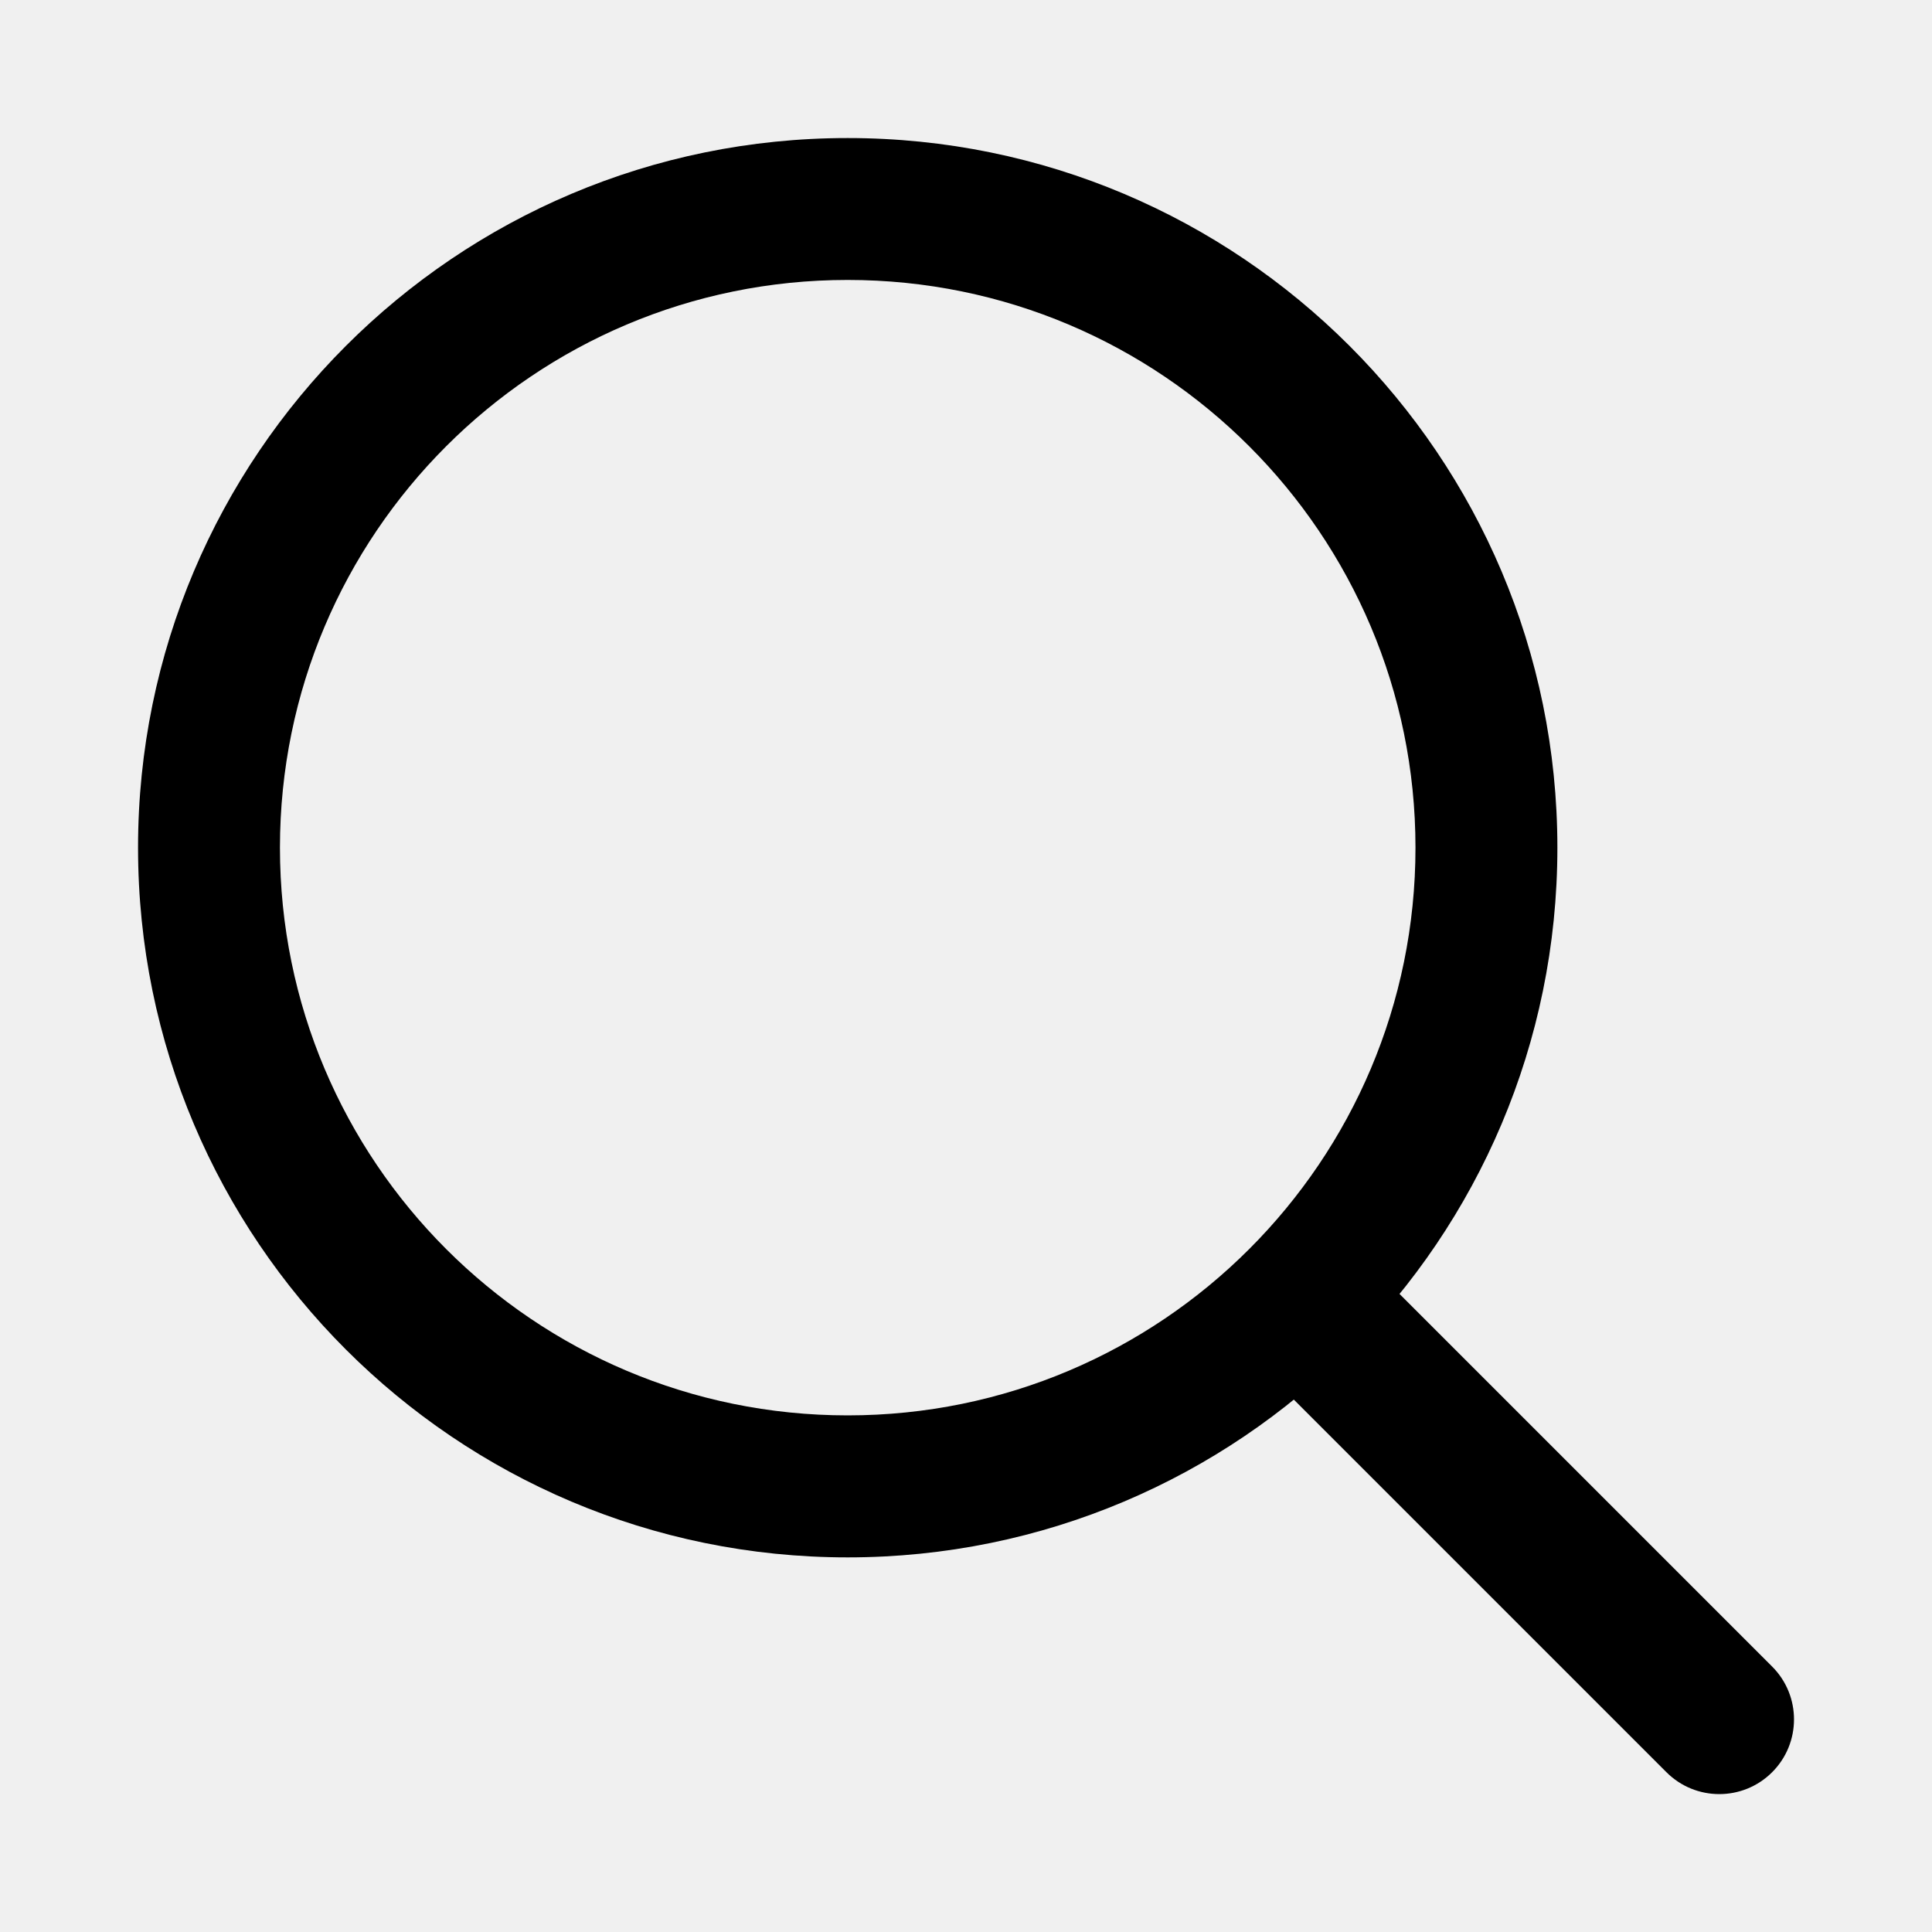
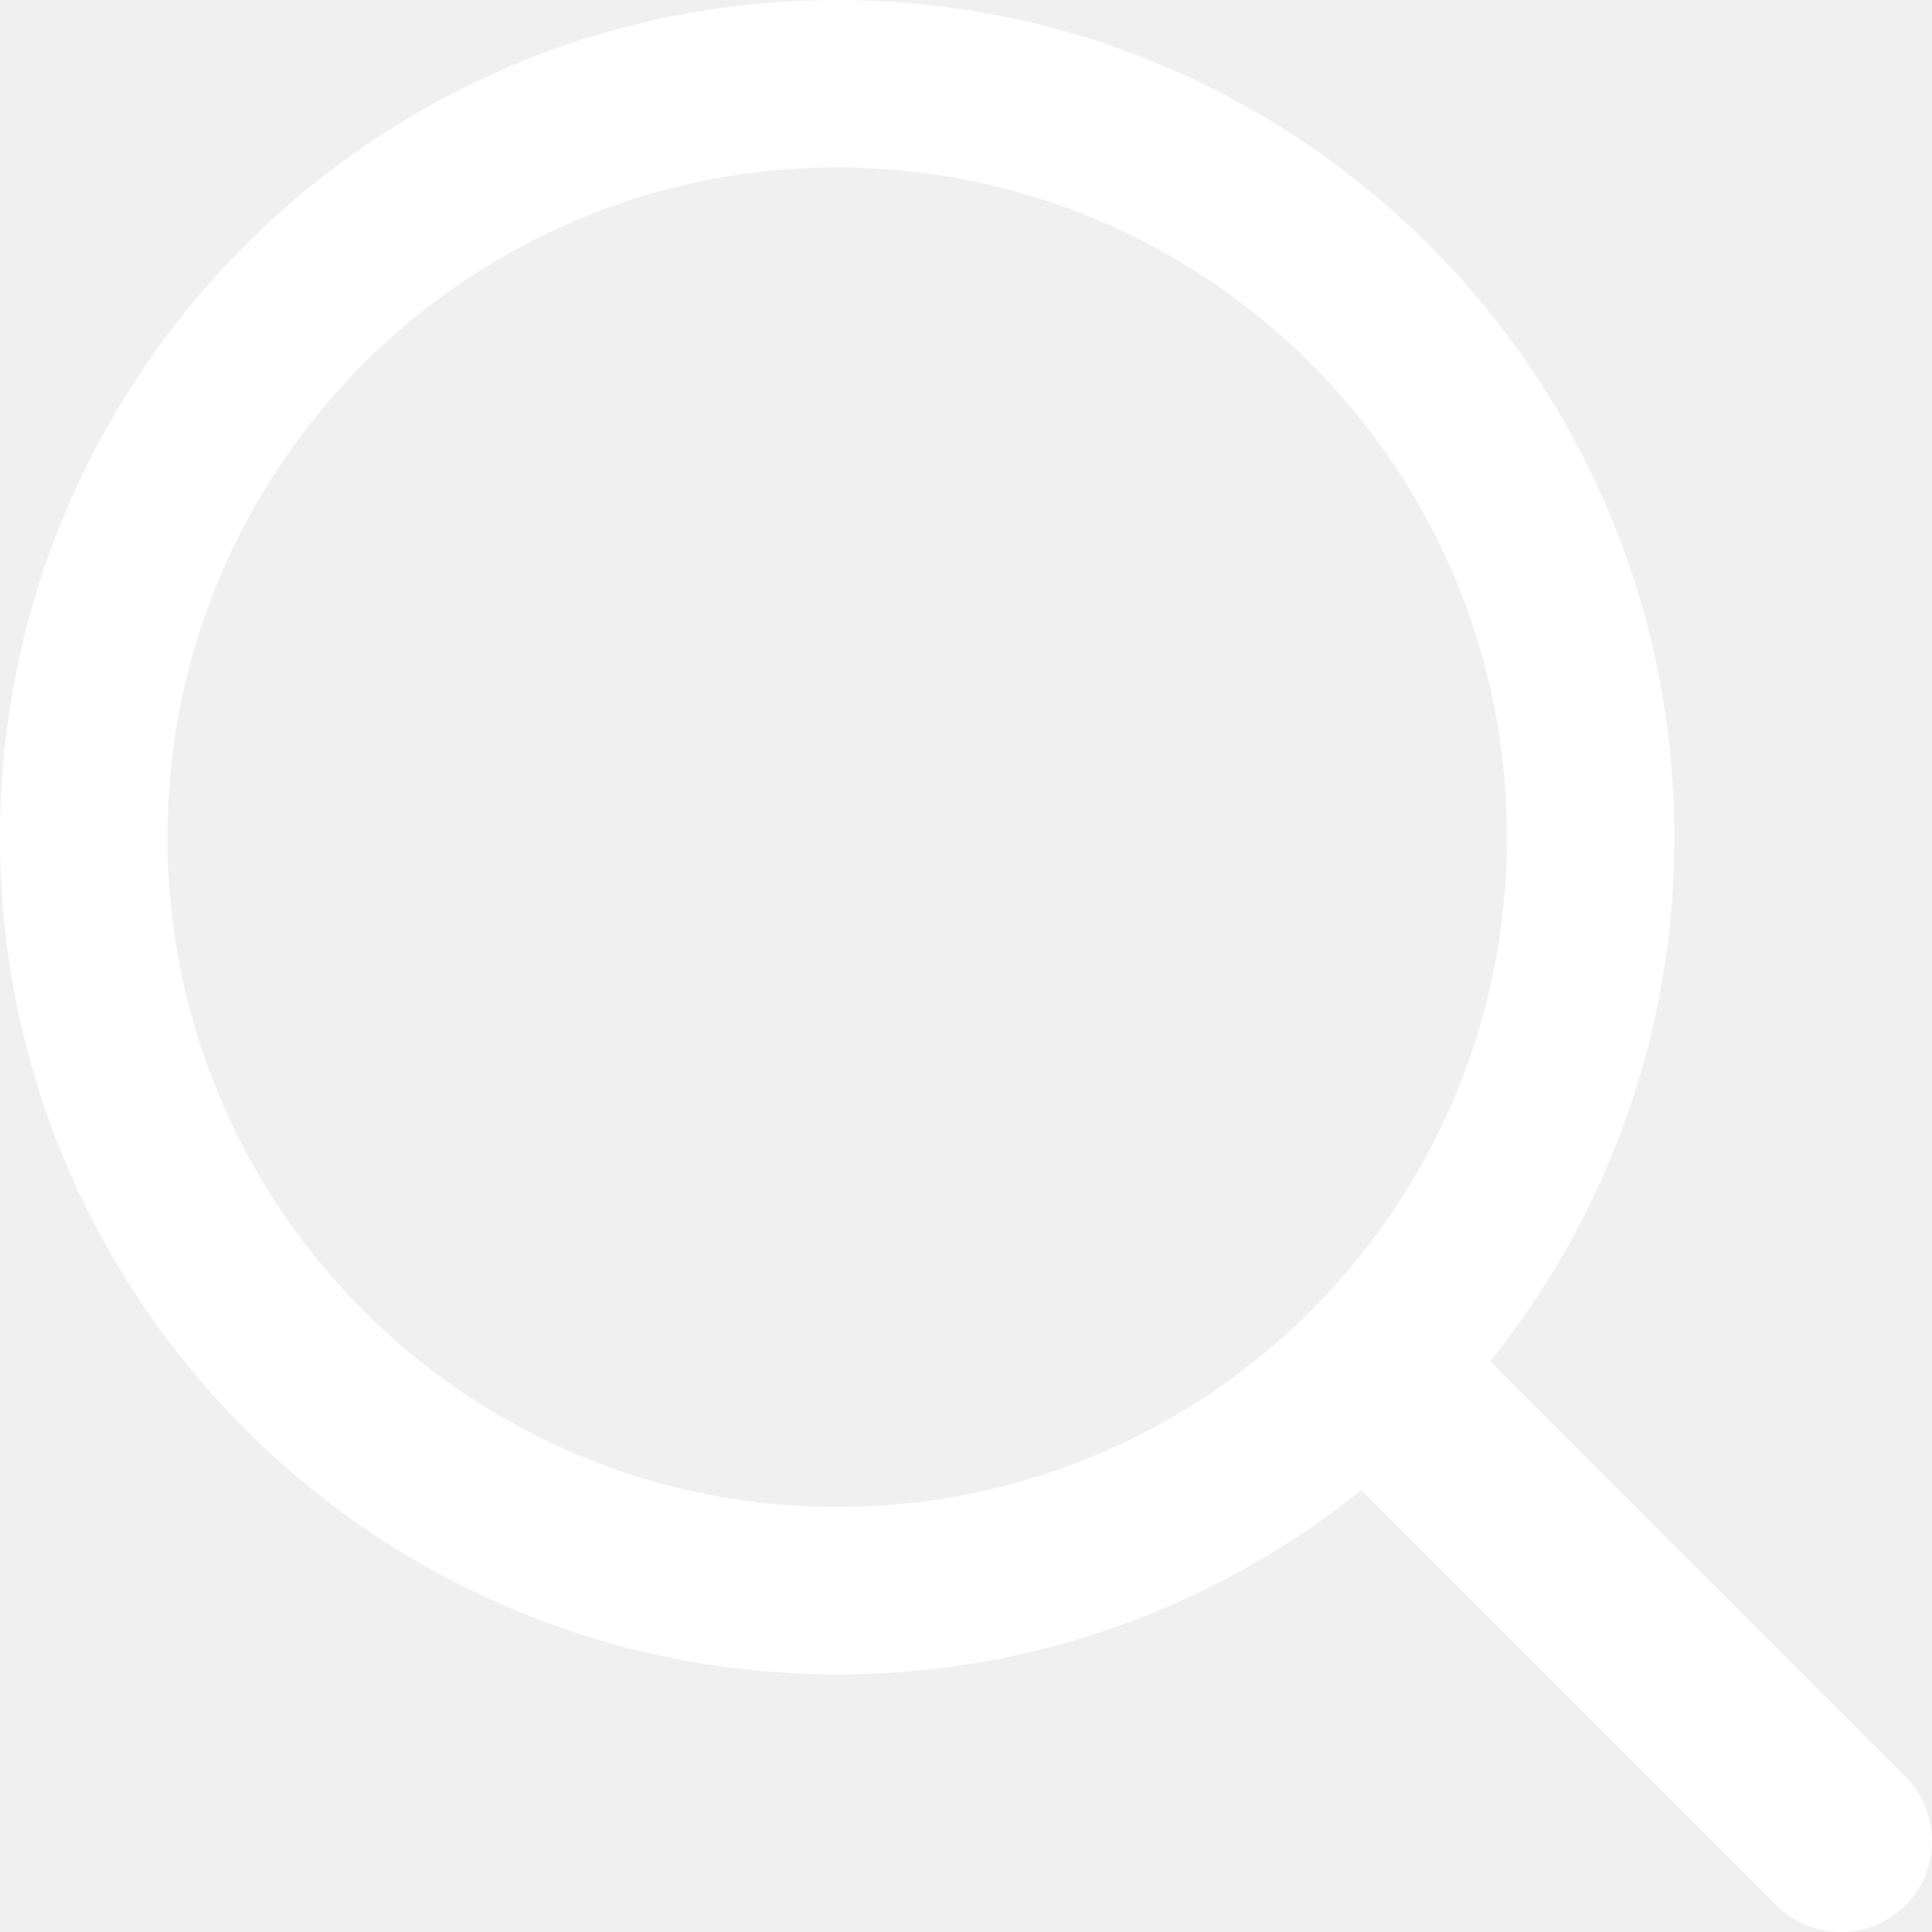
- <svg xmlns="http://www.w3.org/2000/svg" width="20" height="20" viewBox="0 0 20 20" fill="none">
-   <path fill-rule="evenodd" clip-rule="evenodd" d="M8.775 2.898C5.529 2.898 2.898 5.529 2.898 8.775C2.898 12.021 5.529 14.652 8.775 14.652C12.021 14.652 14.653 12.021 14.653 8.775C14.653 5.529 12.021 2.898 8.775 2.898ZM1.429 8.775C1.429 4.718 4.718 1.429 8.775 1.429C12.833 1.429 16.122 4.718 16.122 8.775C16.122 12.833 12.833 16.122 8.775 16.122C4.718 16.122 1.429 12.833 1.429 8.775Z" fill="black" />
-   <path d="M14.199 13.106L18.345 17.252C18.647 17.554 18.647 18.044 18.345 18.346C18.043 18.648 17.553 18.648 17.251 18.346L13.105 14.2L14.199 13.106Z" fill="black" />
+ <svg xmlns="http://www.w3.org/2000/svg" width="30" height="30" viewBox="0 0 30 30" fill="none">
+   <g clip-path="url(#clip0_184_13)">
+     <path fill-rule="evenodd" clip-rule="evenodd" d="M13 2.6C7.256 2.6 2.6 7.256 2.6 13C2.6 18.744 7.256 23.4 13 23.4C18.744 23.4 23.4 18.744 23.4 13C23.4 7.256 18.744 2.6 13 2.6ZM0 13C0 5.82 5.82 0 13 0C20.18 0 26 5.82 26 13C26 20.18 20.18 26 13 26C5.82 26 0 20.18 0 13Z" fill="white" />
+     <path d="M22.001 20L29.586 27.585C30.138 28.137 30.138 29.033 29.586 29.586C29.033 30.138 28.137 30.138 27.585 29.586L20 22.001L22.001 20Z" fill="white" />
+   </g>
+   <defs>
+     <clipPath id="clip0_184_13">
+       <rect width="30" height="30" fill="white" />
+     </clipPath>
+   </defs>
</svg>
